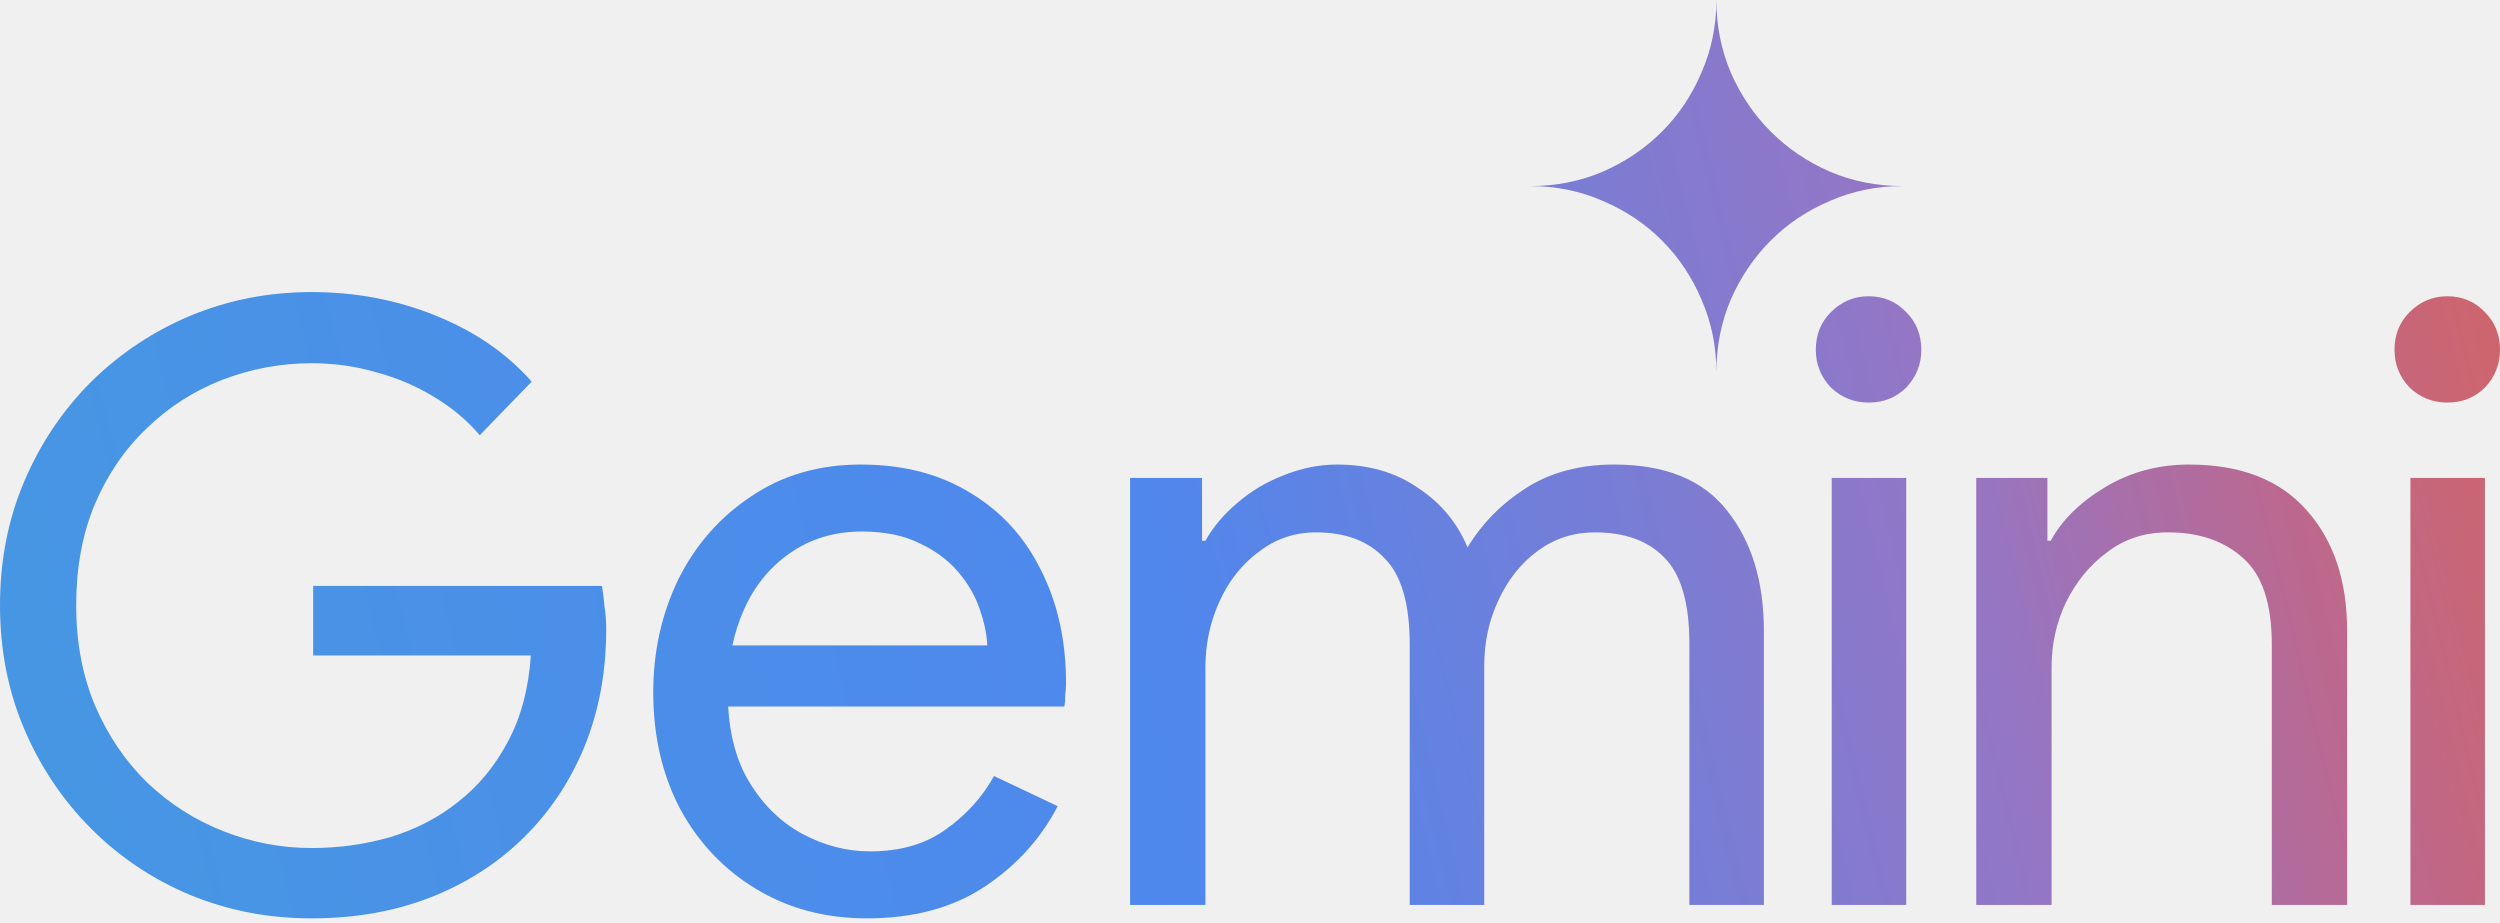
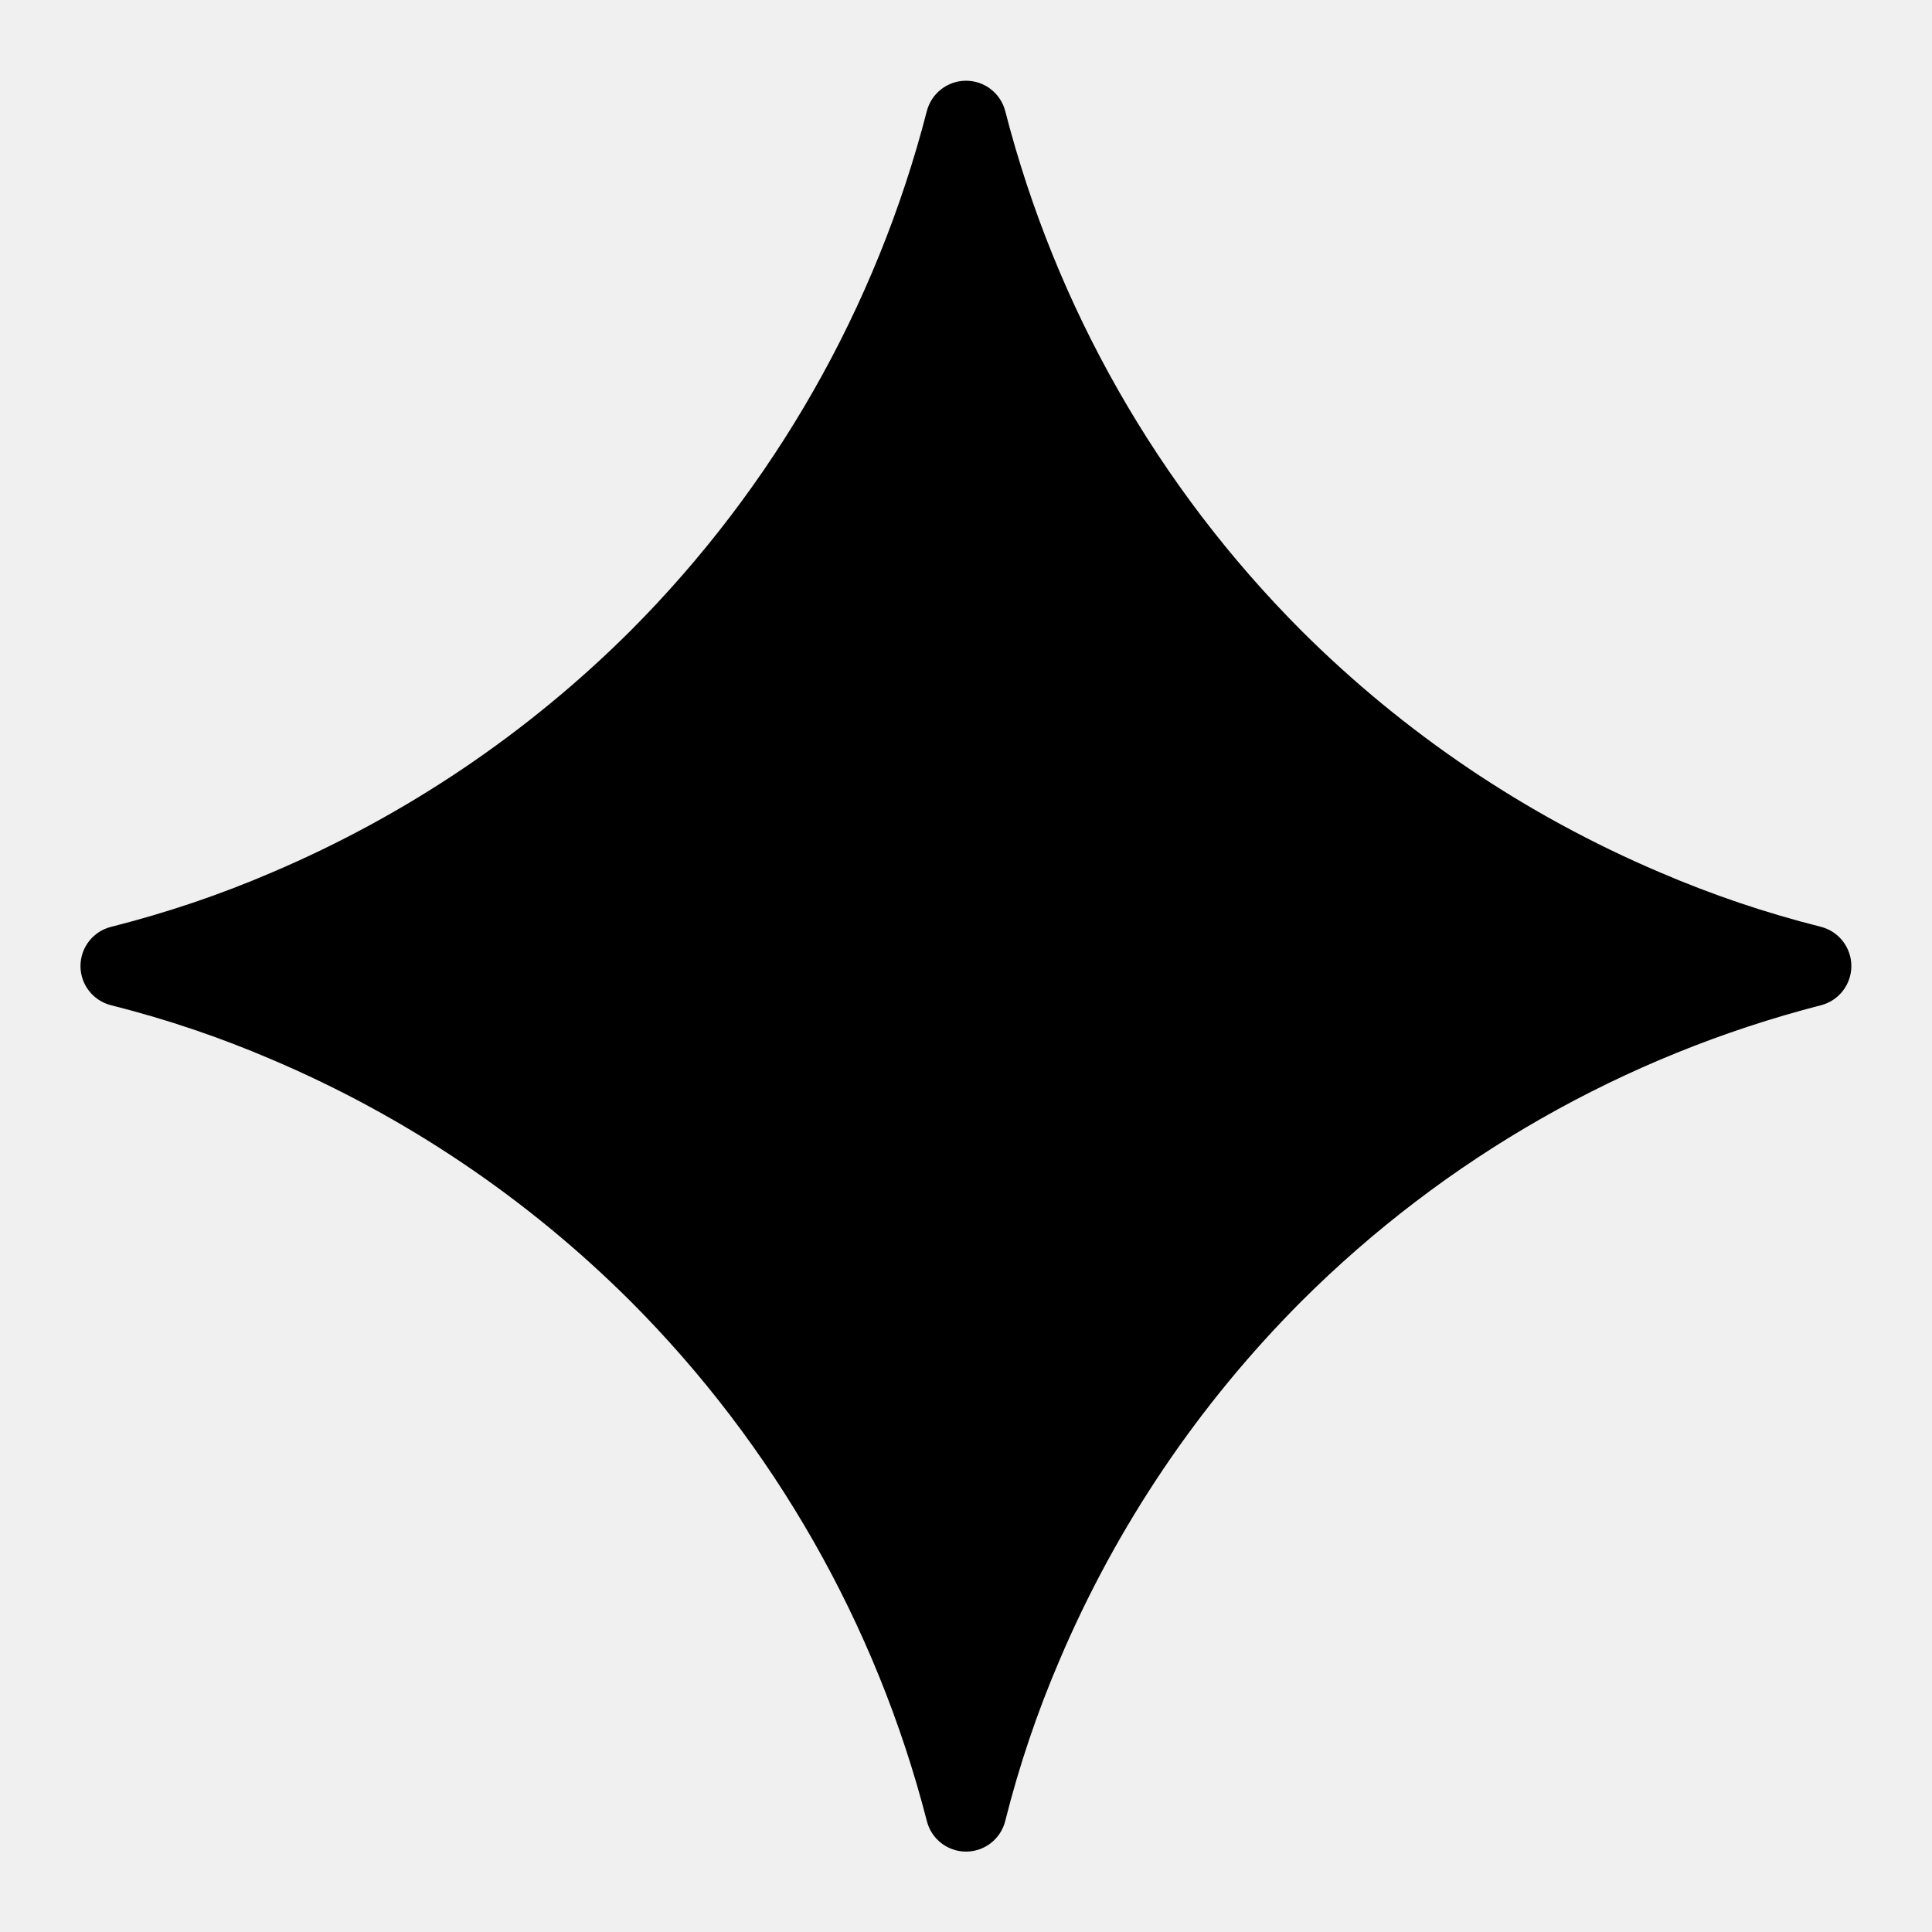
- <svg xmlns="http://www.w3.org/2000/svg" width="344" height="127" viewBox="0 0 344 127" fill="none">
-   <mask id="mask0_958_15881" style="mask-type:alpha" maskUnits="userSpaceOnUse" x="0" y="0" width="344" height="127">
-     <path fill-rule="evenodd" clip-rule="evenodd" d="M234.123 41.22C235.489 44.335 236.172 47.664 236.172 51.206C236.172 47.664 236.833 44.335 238.156 41.22C239.521 38.105 241.356 35.396 243.66 33.092C245.965 30.787 248.674 28.974 251.789 27.651C254.904 26.285 258.233 25.603 261.774 25.603C258.233 25.603 254.904 24.941 251.789 23.619C248.674 22.253 245.965 20.418 243.66 18.114C241.356 15.81 239.521 13.1 238.156 9.985C236.833 6.87 236.172 3.542 236.172 0C236.172 3.542 235.489 6.87 234.123 9.985C232.801 13.1 230.987 15.81 228.683 18.114C226.379 20.418 223.669 22.253 220.554 23.619C217.439 24.941 214.111 25.603 210.569 25.603C214.111 25.603 217.439 26.285 220.554 27.651C223.669 28.974 226.379 30.787 228.683 33.092C230.987 35.396 232.801 38.105 234.123 41.22ZM26.153 123.14C31.376 125.291 36.945 126.366 42.859 126.366C48.85 126.366 54.303 125.406 59.219 123.486C64.135 121.566 68.398 118.839 72.008 115.306C75.618 111.773 78.421 107.587 80.418 102.748C82.415 97.832 83.414 92.456 83.414 86.618V86.503C83.414 85.428 83.337 84.429 83.183 83.507C83.107 82.586 82.991 81.626 82.838 80.627H43.09V90.19H73.045C72.737 94.798 71.662 98.792 69.819 102.172C68.052 105.475 65.786 108.201 63.021 110.352C60.333 112.502 57.222 114.115 53.689 115.191C50.233 116.189 46.623 116.689 42.859 116.689C38.711 116.689 34.679 115.92 30.762 114.384C26.845 112.848 23.35 110.621 20.277 107.702C17.282 104.783 14.901 101.288 13.134 97.218C11.368 93.07 10.484 88.423 10.484 83.277C10.484 78.131 11.329 73.522 13.019 69.451C14.786 65.304 17.167 61.809 20.162 58.967C23.158 56.048 26.614 53.821 30.531 52.285C34.525 50.749 38.635 49.98 42.859 49.98C46.008 49.98 49.004 50.403 51.846 51.248C54.688 52.016 57.299 53.13 59.68 54.589C62.138 56.048 64.25 57.815 66.017 59.889L73.16 52.515C69.704 48.598 65.287 45.564 59.91 43.413C54.611 41.263 48.927 40.188 42.859 40.188C37.022 40.188 31.491 41.263 26.268 43.413C21.122 45.564 16.552 48.598 12.558 52.515C8.641 56.432 5.569 61.002 3.341 66.225C1.114 71.448 0 77.132 0 83.277C0 89.422 1.114 95.105 3.341 100.328C5.569 105.551 8.641 110.121 12.558 114.039C16.475 117.956 21.007 120.99 26.153 123.14ZM104.058 122.334C108.512 125.022 113.582 126.366 119.266 126.366C125.717 126.366 131.132 124.907 135.511 121.988C139.889 119.07 143.23 115.383 145.534 110.928L136.778 106.78C135.165 109.699 132.937 112.157 130.096 114.154C127.33 116.151 123.874 117.149 119.726 117.149C116.5 117.149 113.39 116.343 110.394 114.73C107.399 113.117 104.941 110.697 103.021 107.472C101.362 104.684 100.419 101.266 100.194 97.218H146.456C146.533 96.834 146.571 96.334 146.571 95.72C146.648 95.105 146.686 94.529 146.686 93.992C146.686 88.154 145.534 82.97 143.23 78.438C141.002 73.906 137.776 70.373 133.552 67.838C129.327 65.227 124.297 63.921 118.459 63.921C112.698 63.921 107.668 65.381 103.366 68.299C99.065 71.141 95.724 74.943 93.343 79.705C91.038 84.467 89.886 89.652 89.886 95.259C89.886 101.25 91.115 106.588 93.573 111.274C96.108 115.959 99.603 119.646 104.058 122.334ZM100.781 88.807C101.143 87.097 101.66 85.484 102.329 83.968C103.789 80.665 105.901 78.054 108.666 76.134C111.508 74.137 114.811 73.138 118.574 73.138C121.723 73.138 124.373 73.676 126.524 74.751C128.675 75.75 130.441 77.055 131.824 78.668C133.206 80.281 134.205 82.01 134.819 83.853C135.434 85.62 135.779 87.271 135.856 88.807H100.781ZM155.497 65.765V124.523H165.866V91.803C165.866 88.577 166.519 85.543 167.825 82.701C169.131 79.859 170.936 77.593 173.24 75.903C175.544 74.137 178.156 73.253 181.074 73.253C185.145 73.253 188.294 74.444 190.522 76.825C192.826 79.129 193.978 83.085 193.978 88.692V124.523H204.232V91.572C204.232 88.346 204.885 85.351 206.191 82.586C207.496 79.744 209.301 77.478 211.606 75.788C213.91 74.098 216.521 73.253 219.44 73.253C223.588 73.253 226.775 74.406 229.003 76.71C231.307 79.014 232.459 82.97 232.459 88.577V124.523H242.713V86.849C242.713 80.013 241.023 74.482 237.644 70.258C234.341 66.034 229.156 63.921 222.09 63.921C217.405 63.921 213.372 64.996 209.993 67.147C206.613 69.298 203.925 72.025 201.928 75.327C200.545 71.948 198.279 69.221 195.13 67.147C192.058 64.996 188.333 63.921 183.955 63.921C181.497 63.921 179.039 64.421 176.581 65.419C174.2 66.341 172.088 67.608 170.244 69.221C168.401 70.757 166.942 72.485 165.866 74.406H165.405V65.765H155.497ZM252.045 65.765V124.523H262.299V65.765H252.045ZM251.93 53.322C253.389 54.704 255.118 55.395 257.115 55.395C259.188 55.395 260.917 54.704 262.299 53.322C263.682 51.862 264.373 50.134 264.373 48.137C264.373 46.063 263.682 44.335 262.299 42.953C260.917 41.493 259.188 40.764 257.115 40.764C255.118 40.764 253.389 41.493 251.93 42.953C250.547 44.335 249.856 46.063 249.856 48.137C249.856 50.134 250.547 51.862 251.93 53.322ZM271.929 65.765V124.523H282.298V91.803C282.298 88.653 282.951 85.696 284.257 82.931C285.64 80.089 287.521 77.785 289.902 76.019C292.283 74.175 295.087 73.253 298.313 73.253C302.614 73.253 306.071 74.444 308.682 76.825C311.293 79.129 312.599 83.085 312.599 88.692V124.523H322.968V86.849C322.968 79.936 321.125 74.406 317.438 70.258C313.751 66.034 308.336 63.921 301.193 63.921C296.969 63.921 293.128 64.958 289.672 67.032C286.216 69.106 283.719 71.564 282.183 74.406H281.722V65.765H271.929ZM331.672 65.765V124.523H341.926V65.765H331.672ZM331.557 53.322C333.016 54.704 334.745 55.395 336.742 55.395C338.815 55.395 340.544 54.704 341.926 53.322C343.309 51.862 344 50.134 344 48.137C344 46.063 343.309 44.335 341.926 42.953C340.544 41.493 338.815 40.764 336.742 40.764C334.745 40.764 333.016 41.493 331.557 42.953C330.175 44.335 329.483 46.063 329.483 48.137C329.483 50.134 330.175 51.862 331.557 53.322Z" fill="white" />
-   </mask>
-   <g mask="url(#mask0_958_15881)">
-     <rect x="-158.25" y="-455.443" width="832.09" height="685.324" fill="url(#paint0_linear_958_15881)" />
-   </g>
-   <defs>
-     <linearGradient id="paint0_linear_958_15881" x1="-57.405" y1="130.441" x2="354.97" y2="30.369" gradientUnits="userSpaceOnUse">
-       <stop stop-color="#439DDF" />
-       <stop offset="0.524" stop-color="#4F87ED" />
-       <stop offset="0.781" stop-color="#9476C5" />
-       <stop offset="0.888" stop-color="#BC688E" />
-       <stop offset="1" stop-color="#D6645D" />
-     </linearGradient>
-   </defs>
+ <svg xmlns="http://www.w3.org/2000/svg" fill="currentColor" fill-rule="evenodd" height="1em" style="flex:none;line-height:1" viewBox="0 0 24 24" width="1em">
+   <path d="M20.616 10.835a14.147 14.147 0 01-4.45-3.001 14.111 14.111 0 01-3.678-6.452.503.503 0 00-.975 0 14.134 14.134 0 01-3.679 6.452 14.155 14.155 0 01-4.45 3.001c-.65.28-1.318.505-2.002.678a.502.502 0 000 .975c.684.172 1.35.397 2.002.677a14.147 14.147 0 014.45 3.001 14.112 14.112 0 013.679 6.453.502.502 0 00.975 0c.172-.685.397-1.351.677-2.003a14.145 14.145 0 013.001-4.45 14.113 14.113 0 016.453-3.678.503.503 0 000-.975 13.245 13.245 0 01-2.003-.678z" />
</svg>
